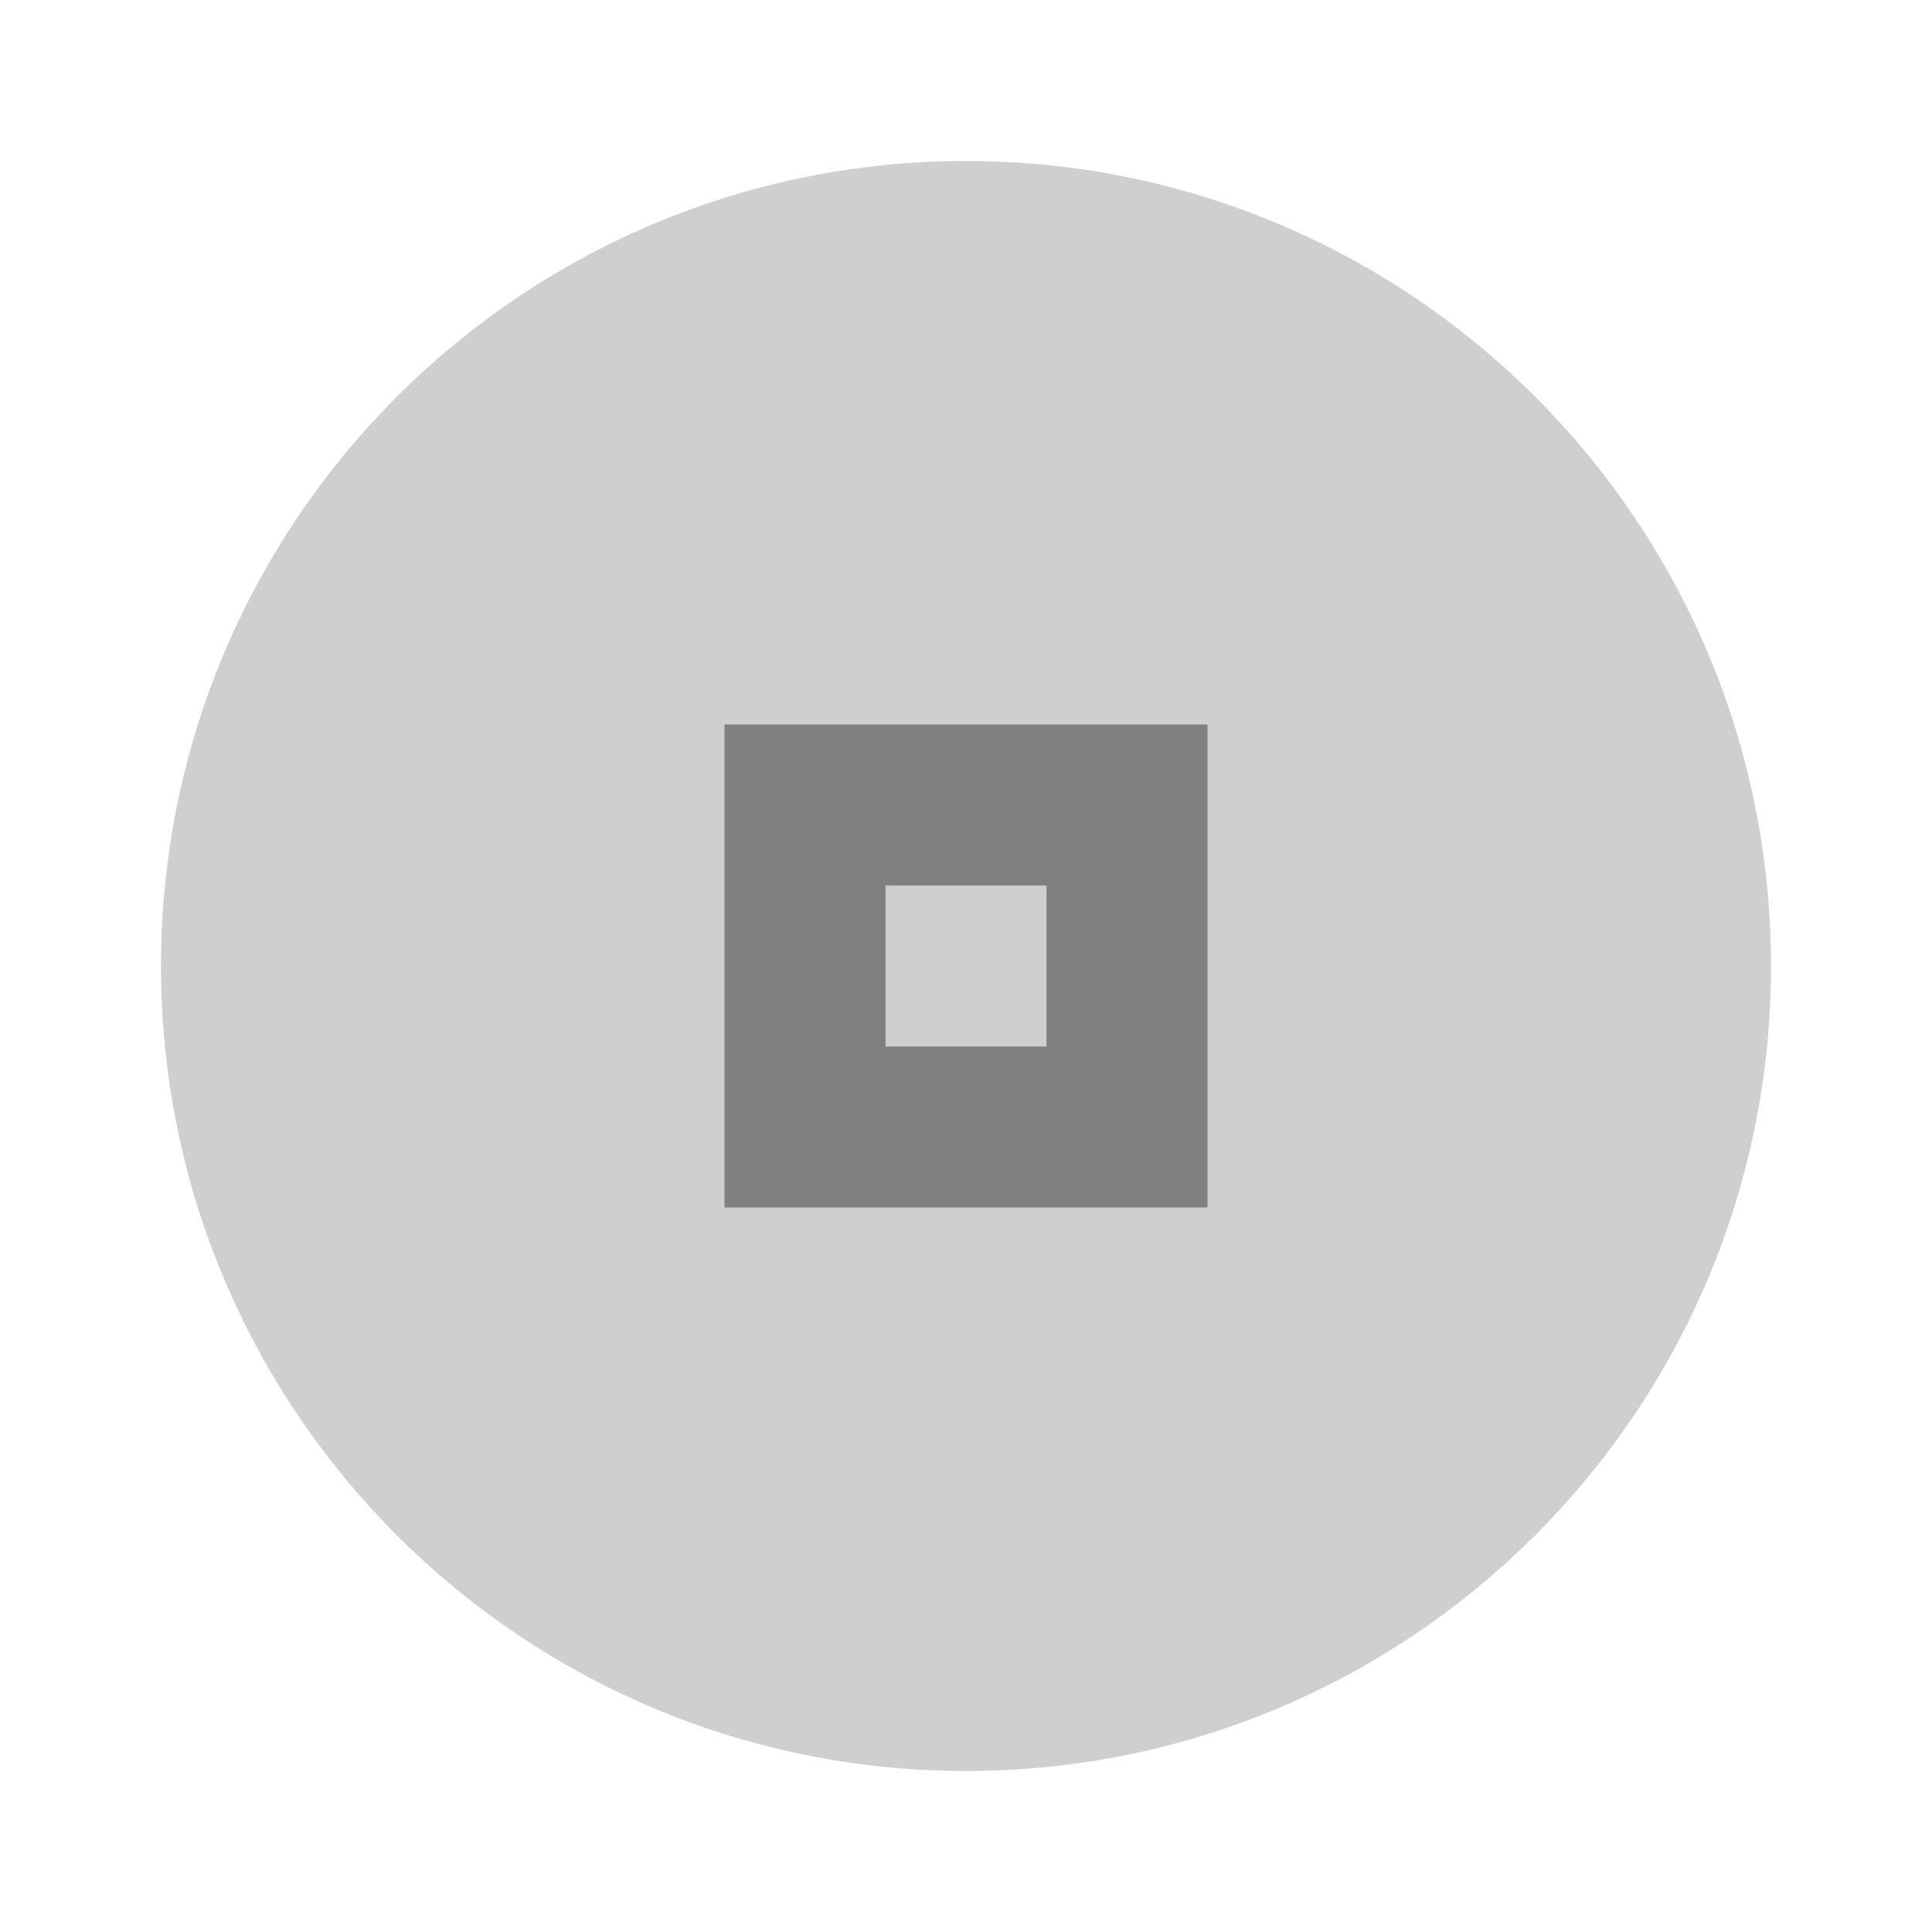
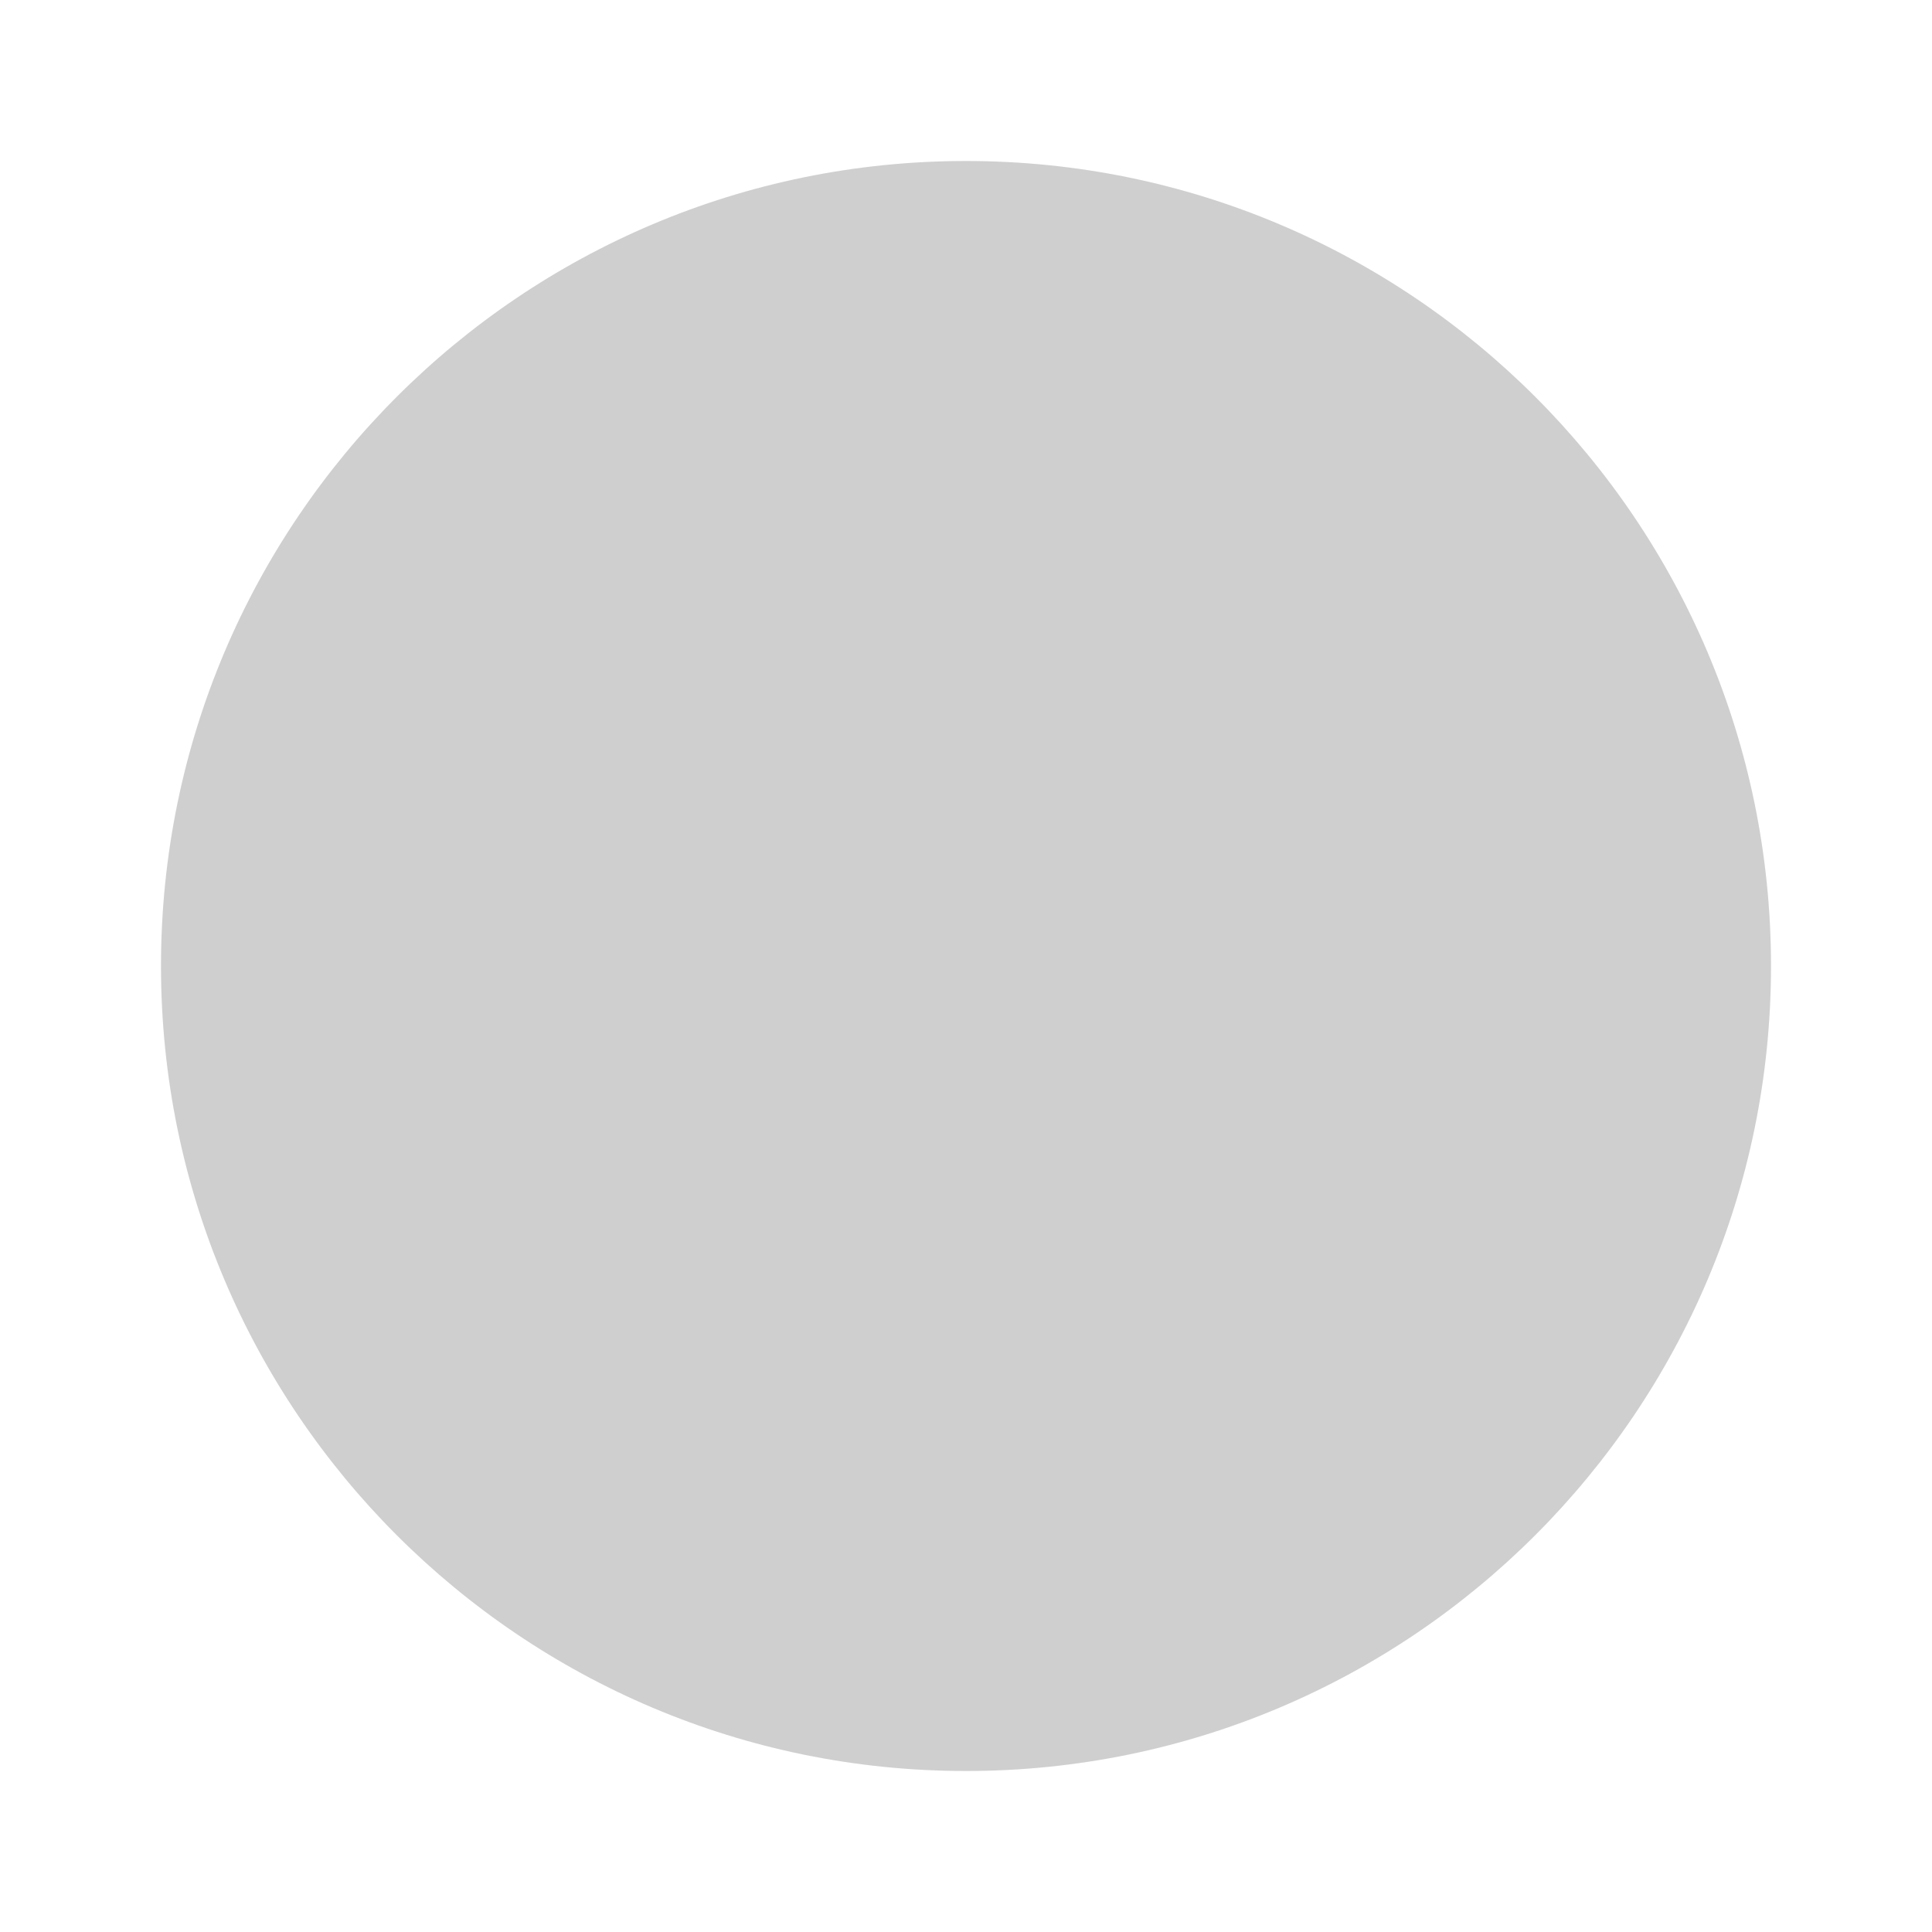
<svg xmlns="http://www.w3.org/2000/svg" width="24" height="24" viewBox="0 0 24 24" fill="#000000">
  <circle cx="12" cy="12" r="10" opacity=".08" />
  <circle cx="12" cy="12" r="10" opacity=".12" />
-   <path d="m9 9v6h6v-6h-6zm2 2h2v2h-2v-2z" opacity=".38" />
</svg>
